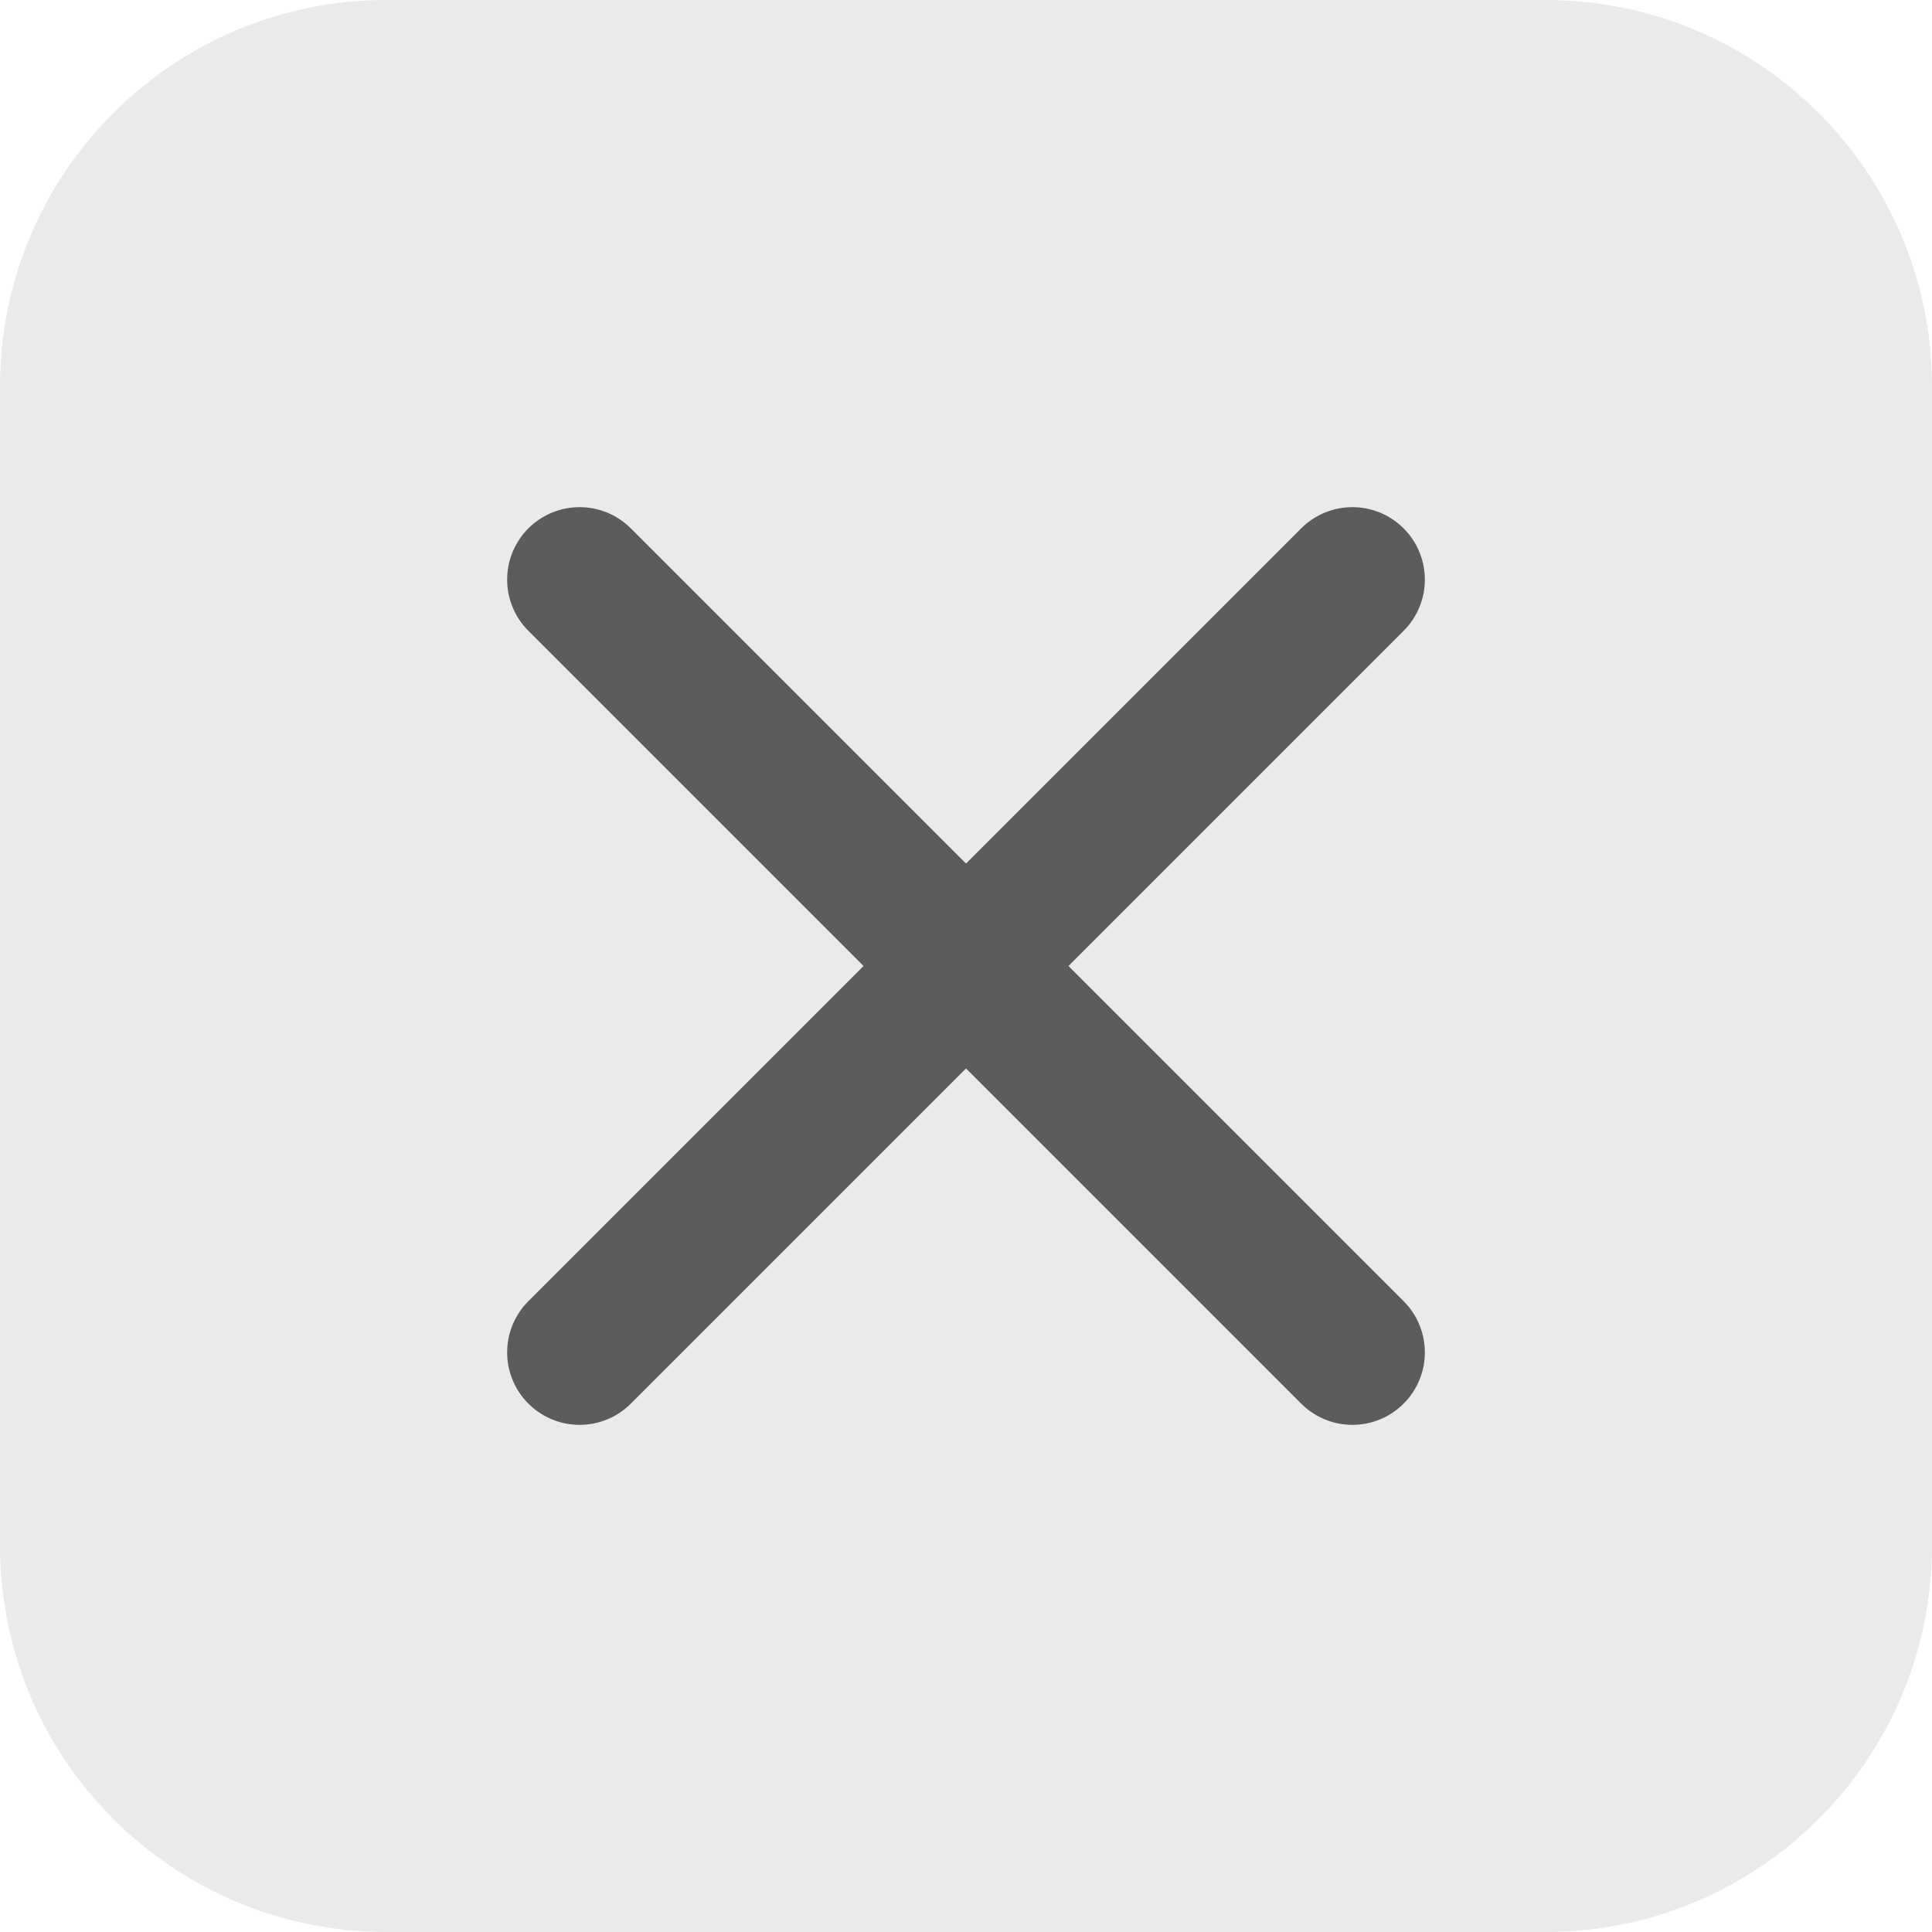
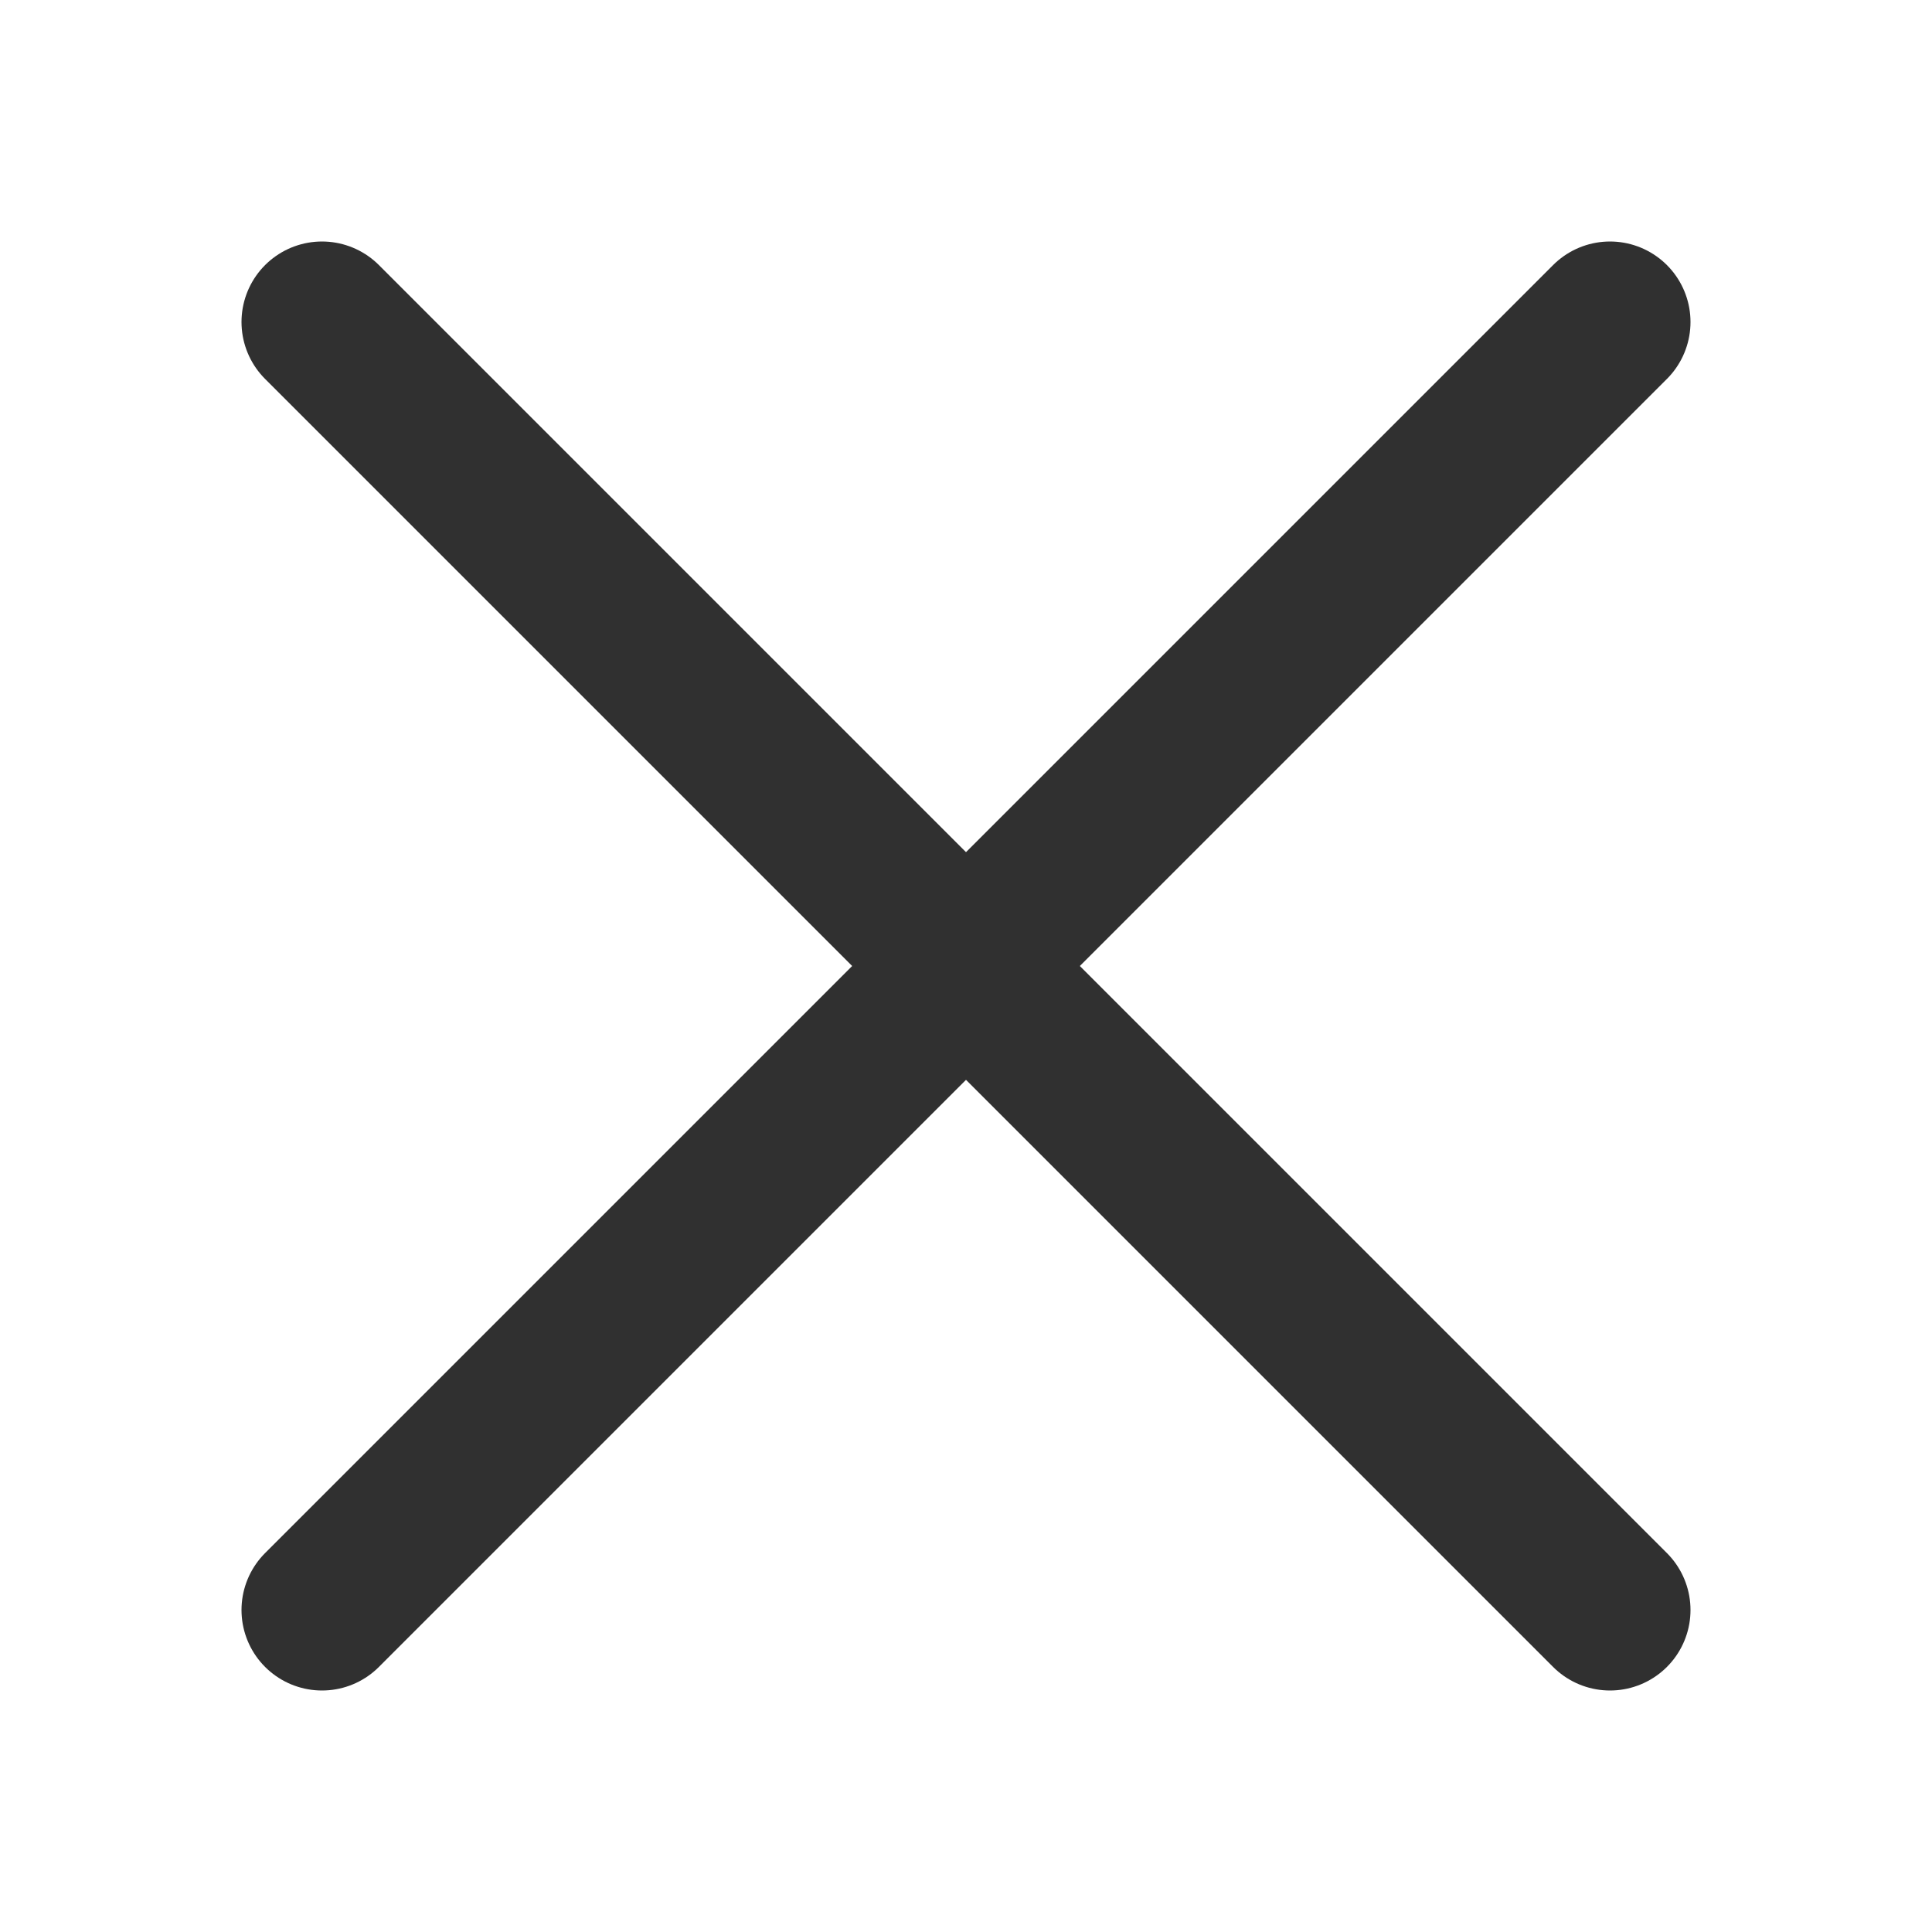
- <svg xmlns="http://www.w3.org/2000/svg" width="20" height="20" viewBox="0 0 20 20" fill="none">
-   <rect width="20" height="20" rx="4" fill="#EAEAEA" />
-   <path d="M14 6L6 14" stroke="#5C5C5C" stroke-width="1.5" stroke-linecap="round" />
-   <path d="M14 14L6 6" stroke="#5C5C5C" stroke-width="1.5" stroke-linecap="round" />
+ <svg xmlns="http://www.w3.org/2000/svg" width="24" height="24" viewBox="0 0 24 24" fill="none">
+   <path d="M20 4L4 20" stroke="#303030" stroke-width="2" stroke-linecap="round" />
+   <path d="M20 20L4 4" stroke="#303030" stroke-width="2" stroke-linecap="round" />
</svg>
